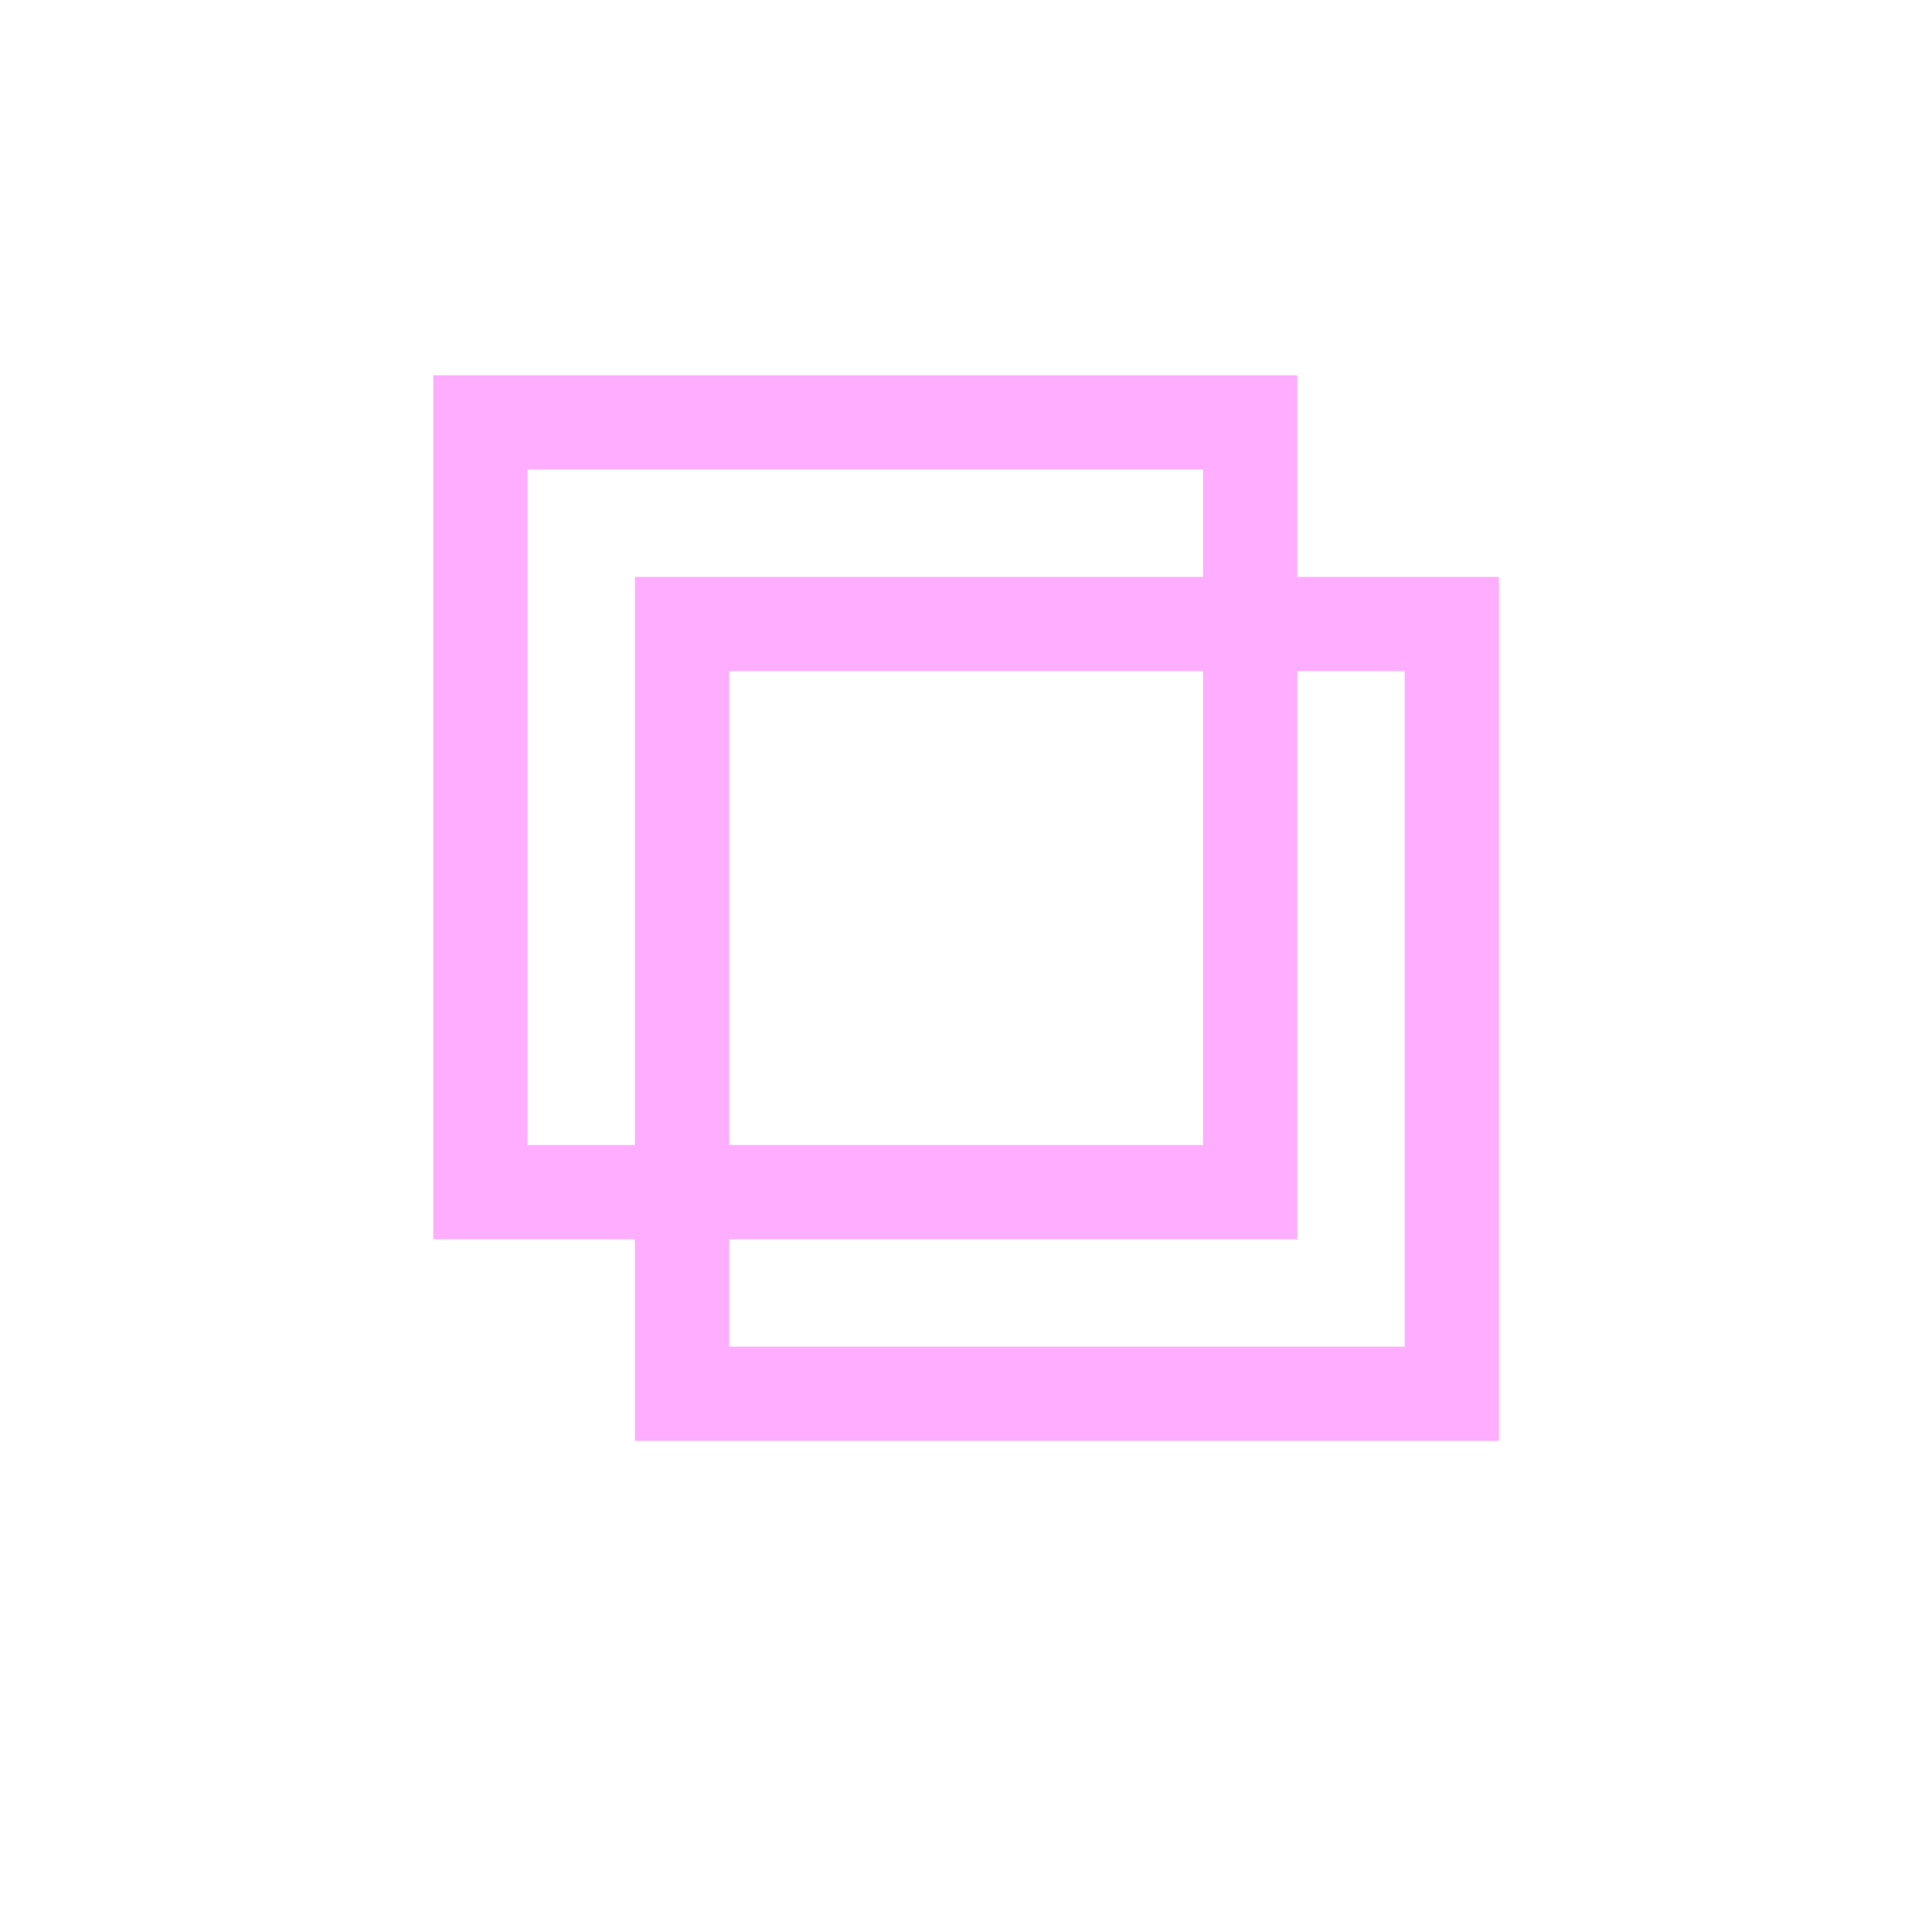
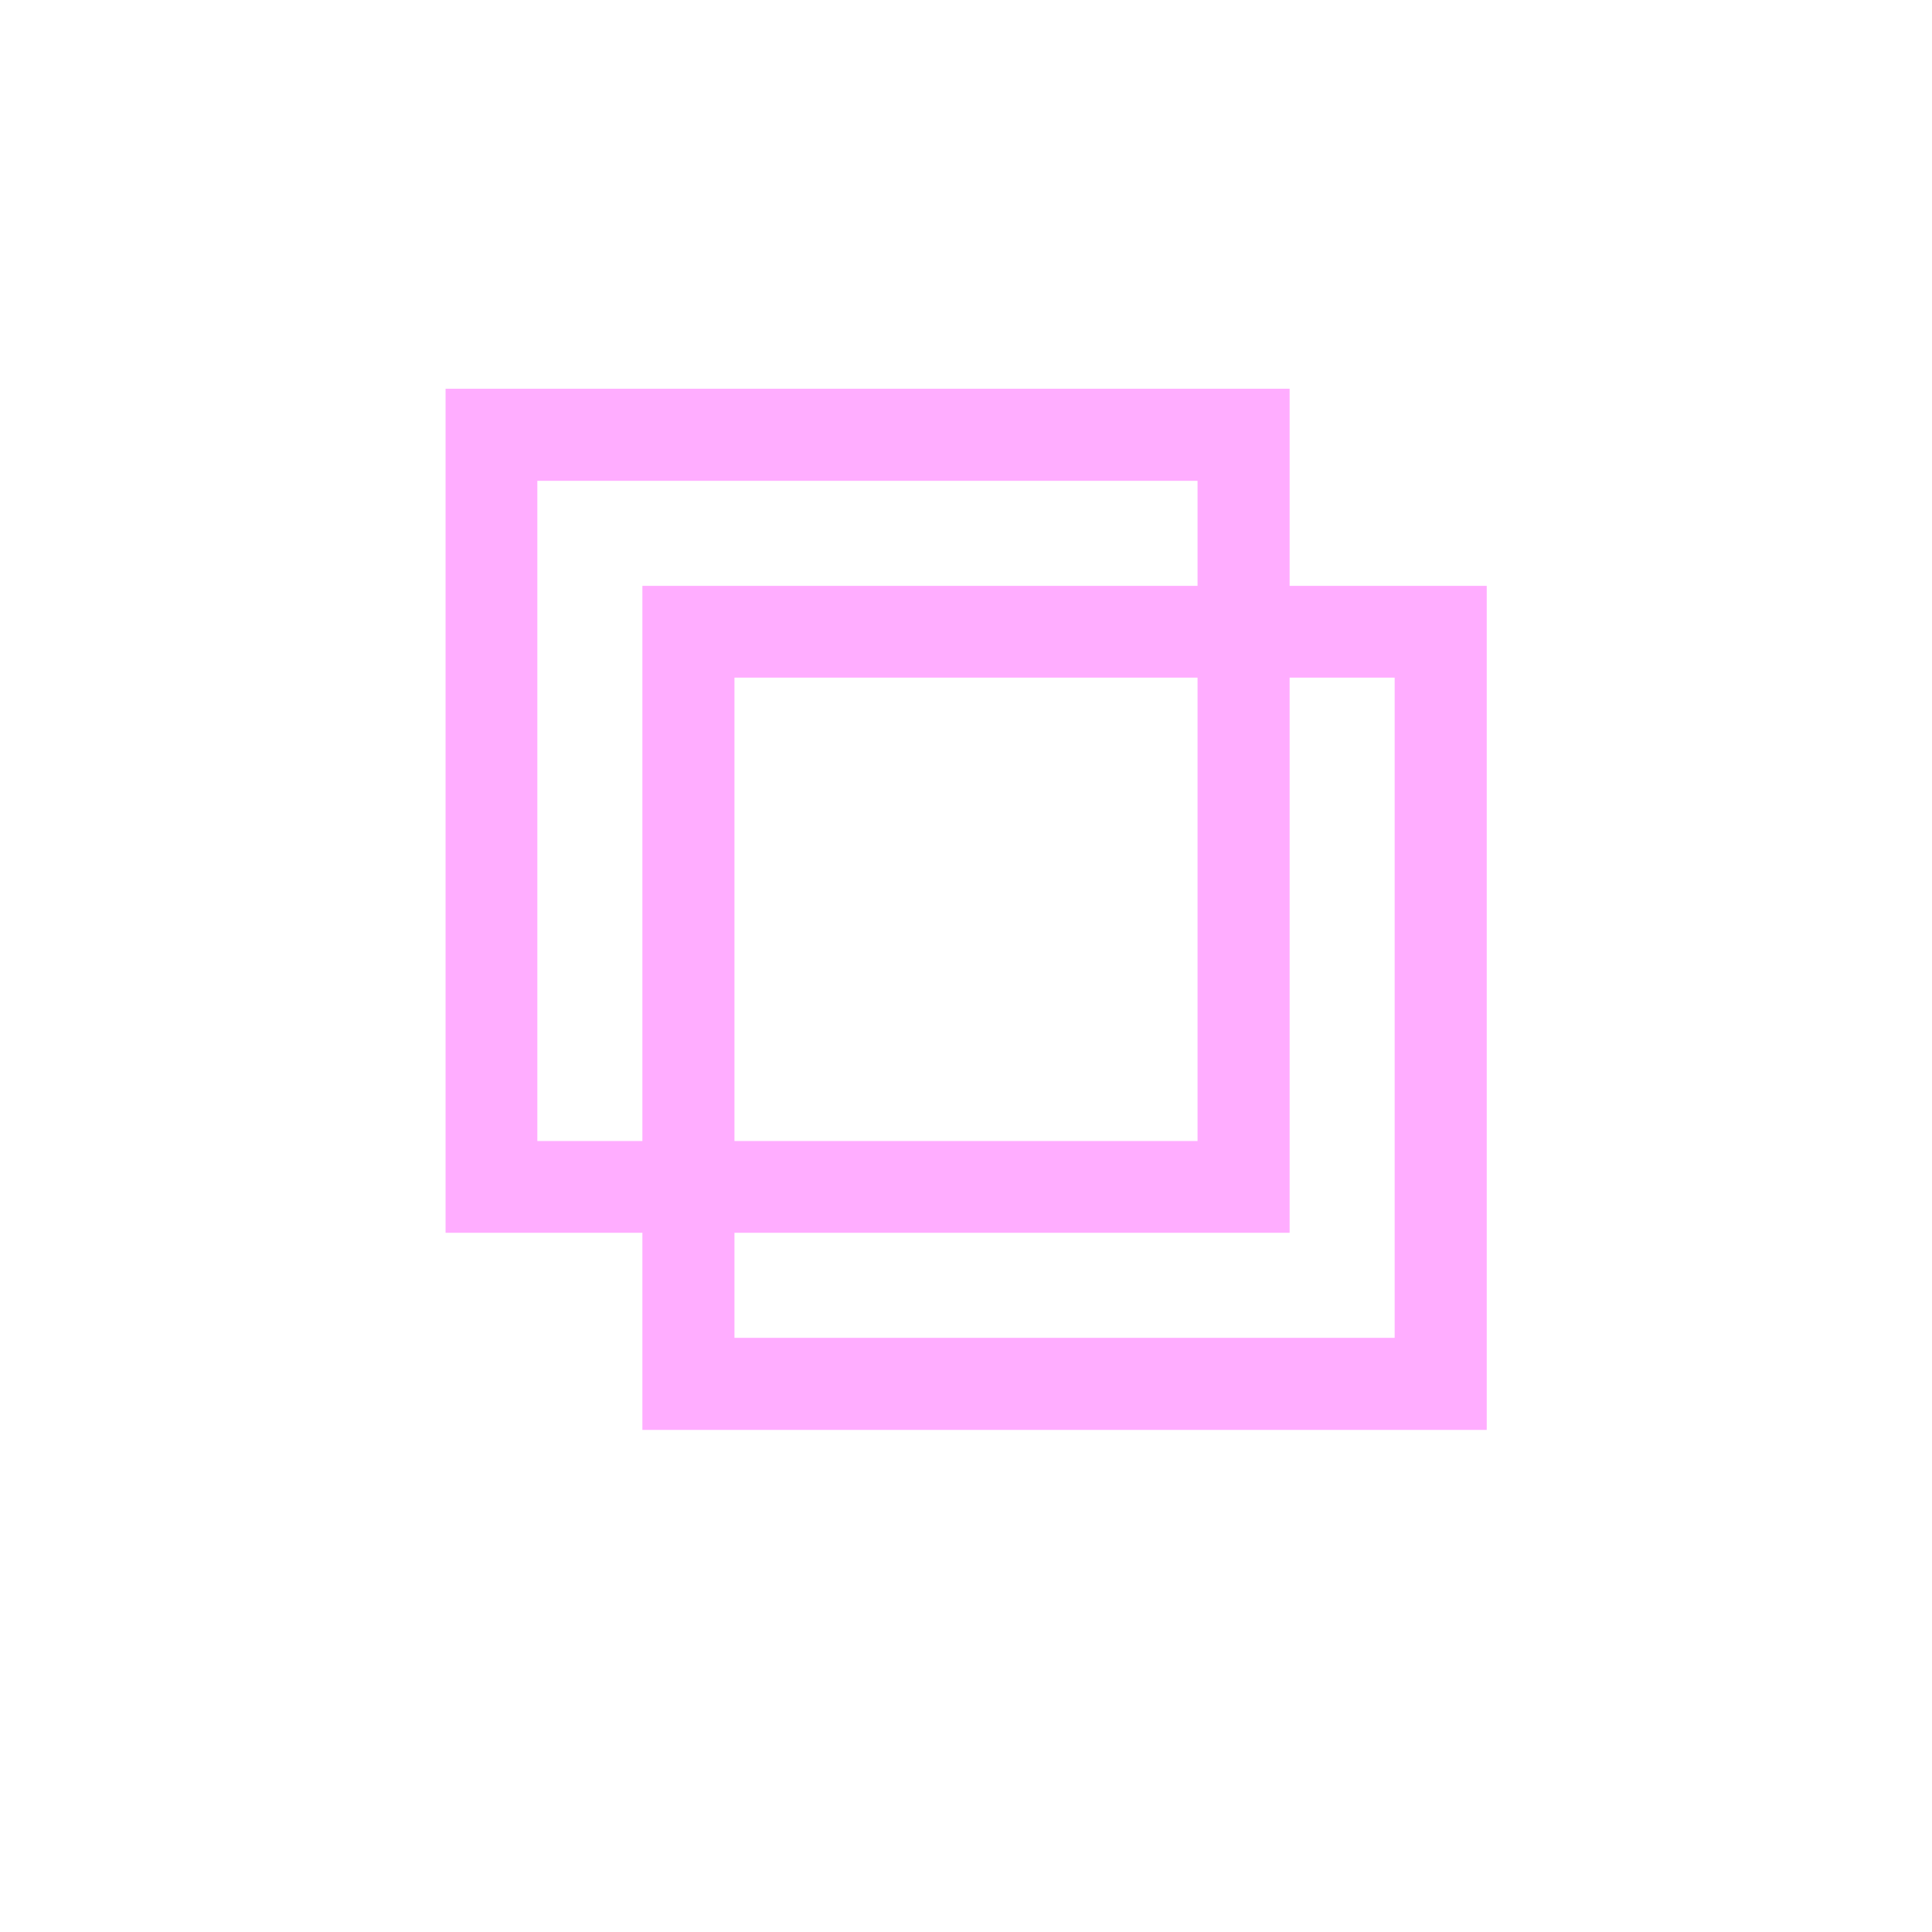
<svg xmlns="http://www.w3.org/2000/svg" viewBox="0 0 100 100">
  <style>
    .symbol {
      fill: #ffadff;
      text-anchor: middle;
      dominant-baseline: middle;
      font-family: serif;
    }
  </style>
-   <text x="50" y="50" font-size="87" class="symbol">⧉</text>
+   <text x="50" y="50" font-size="85" class="symbol">⧉</text>
</svg>
